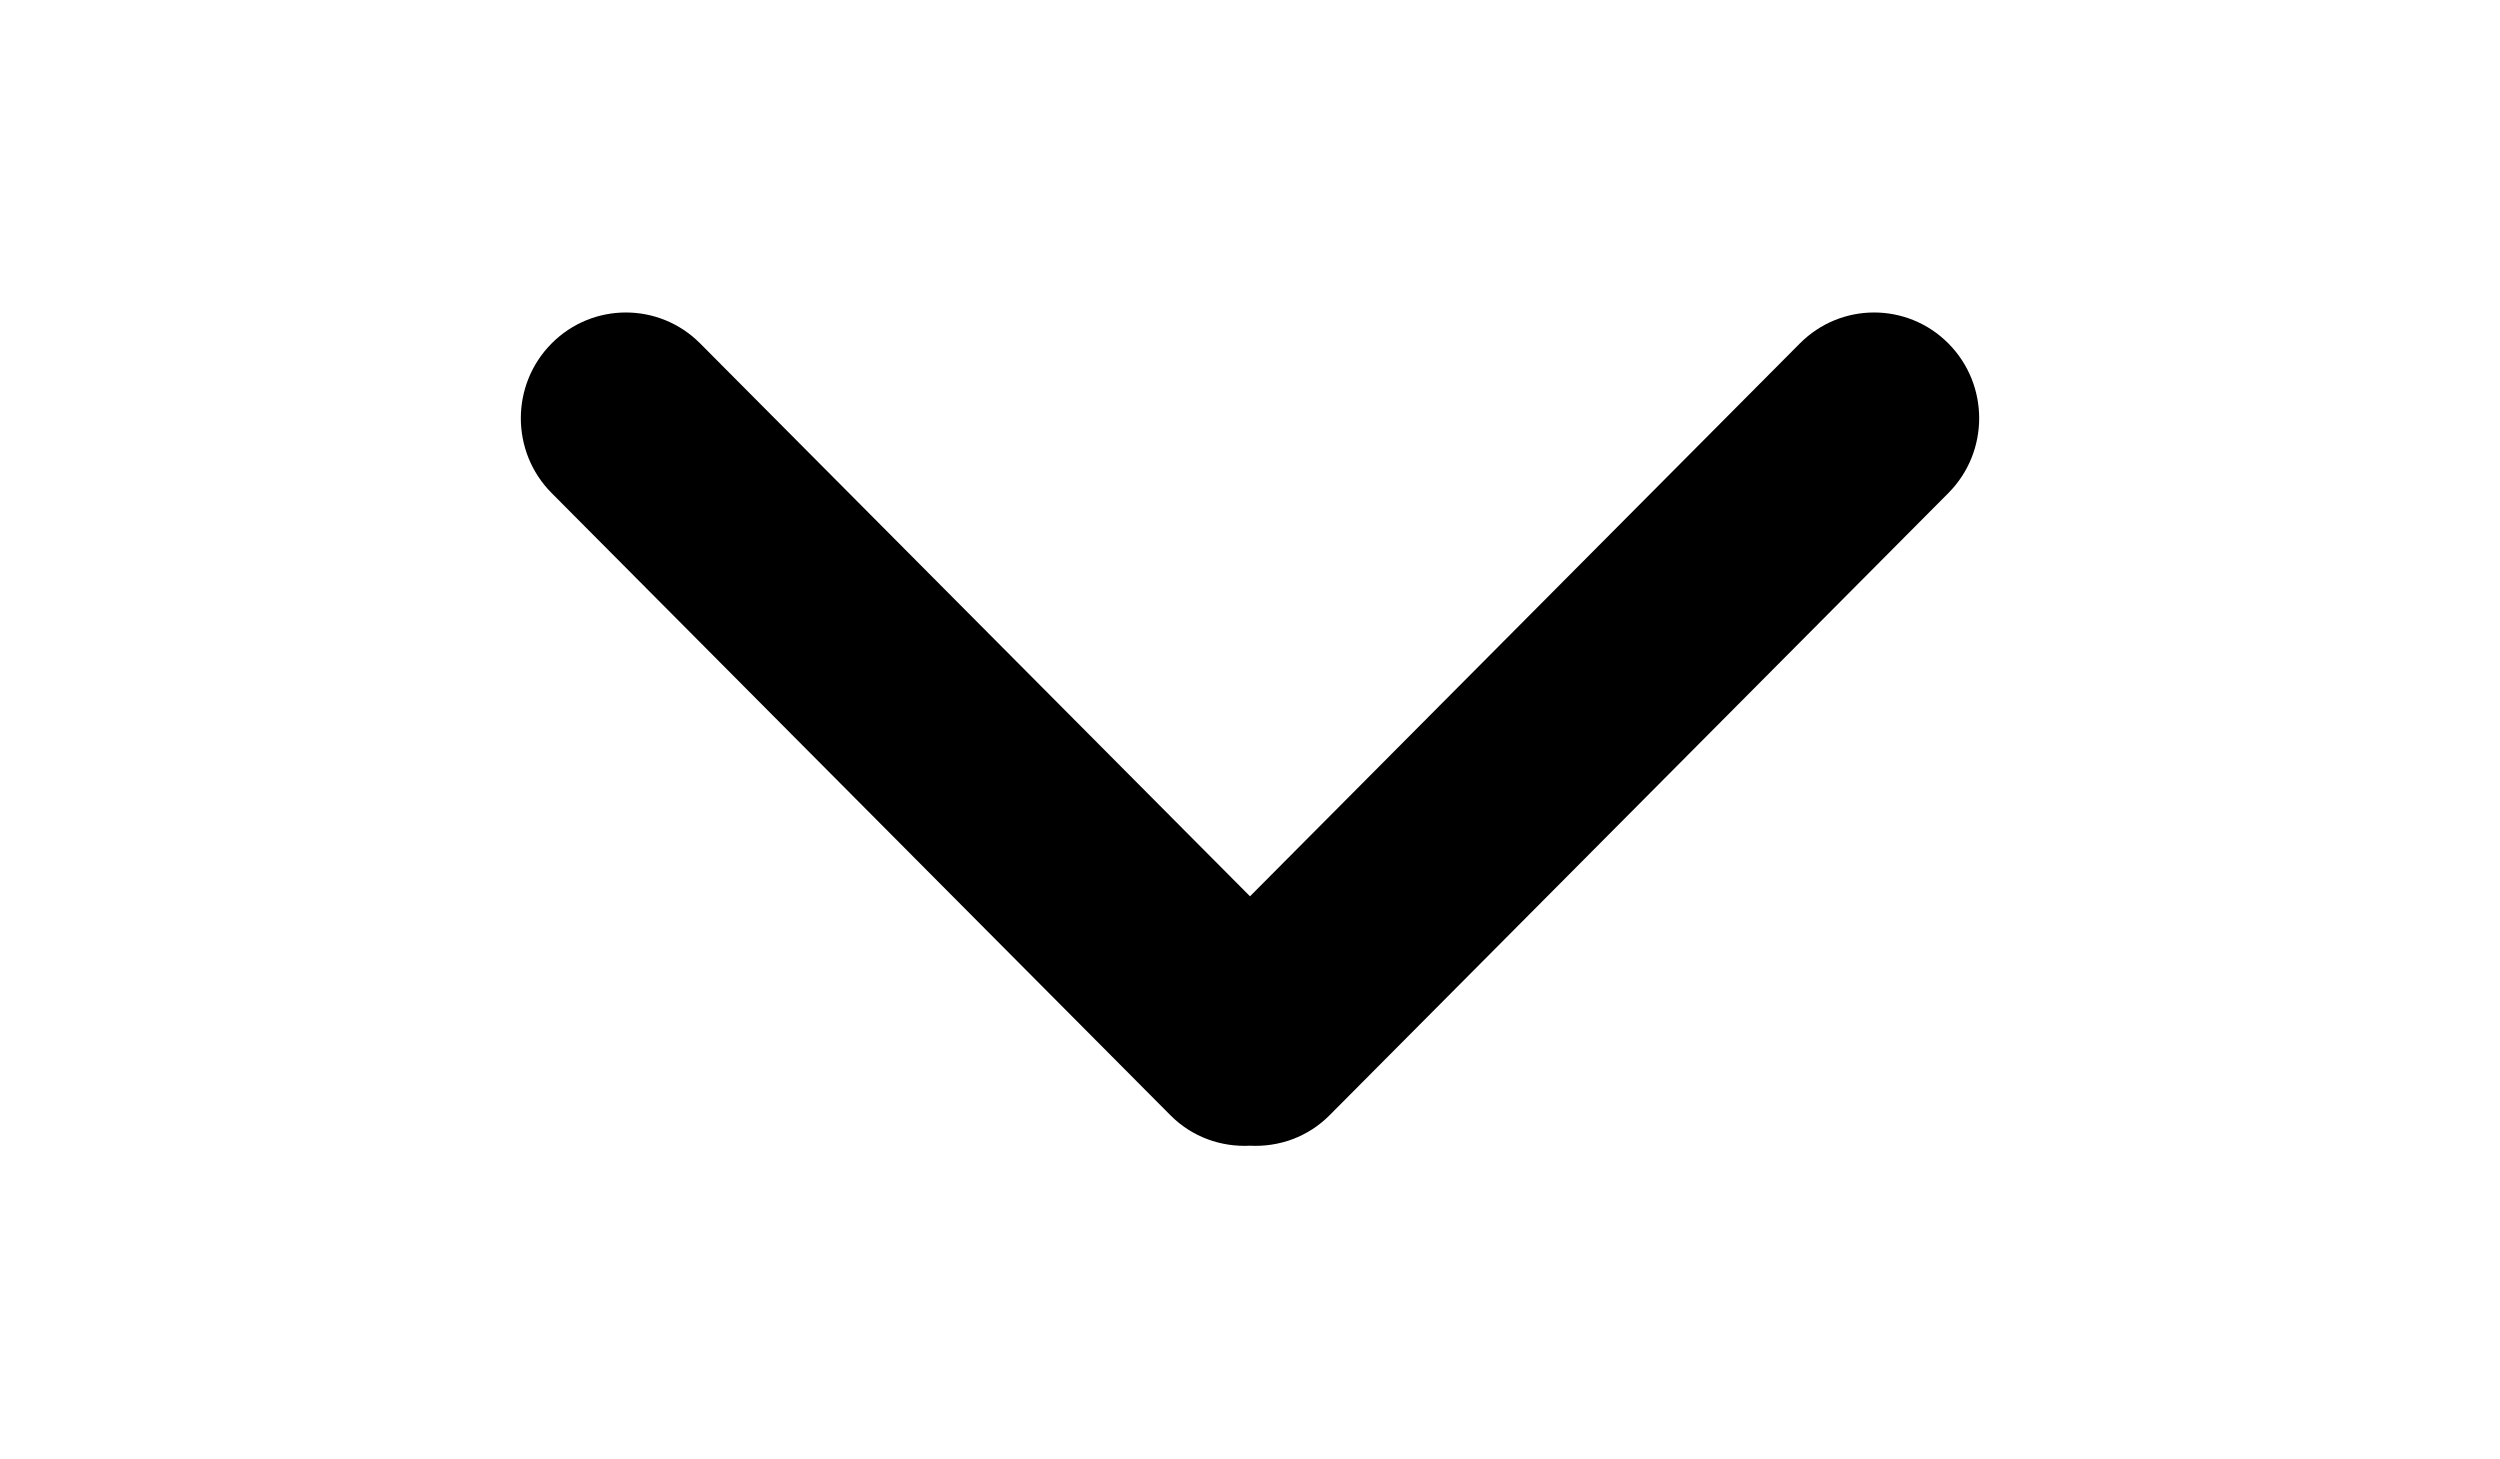
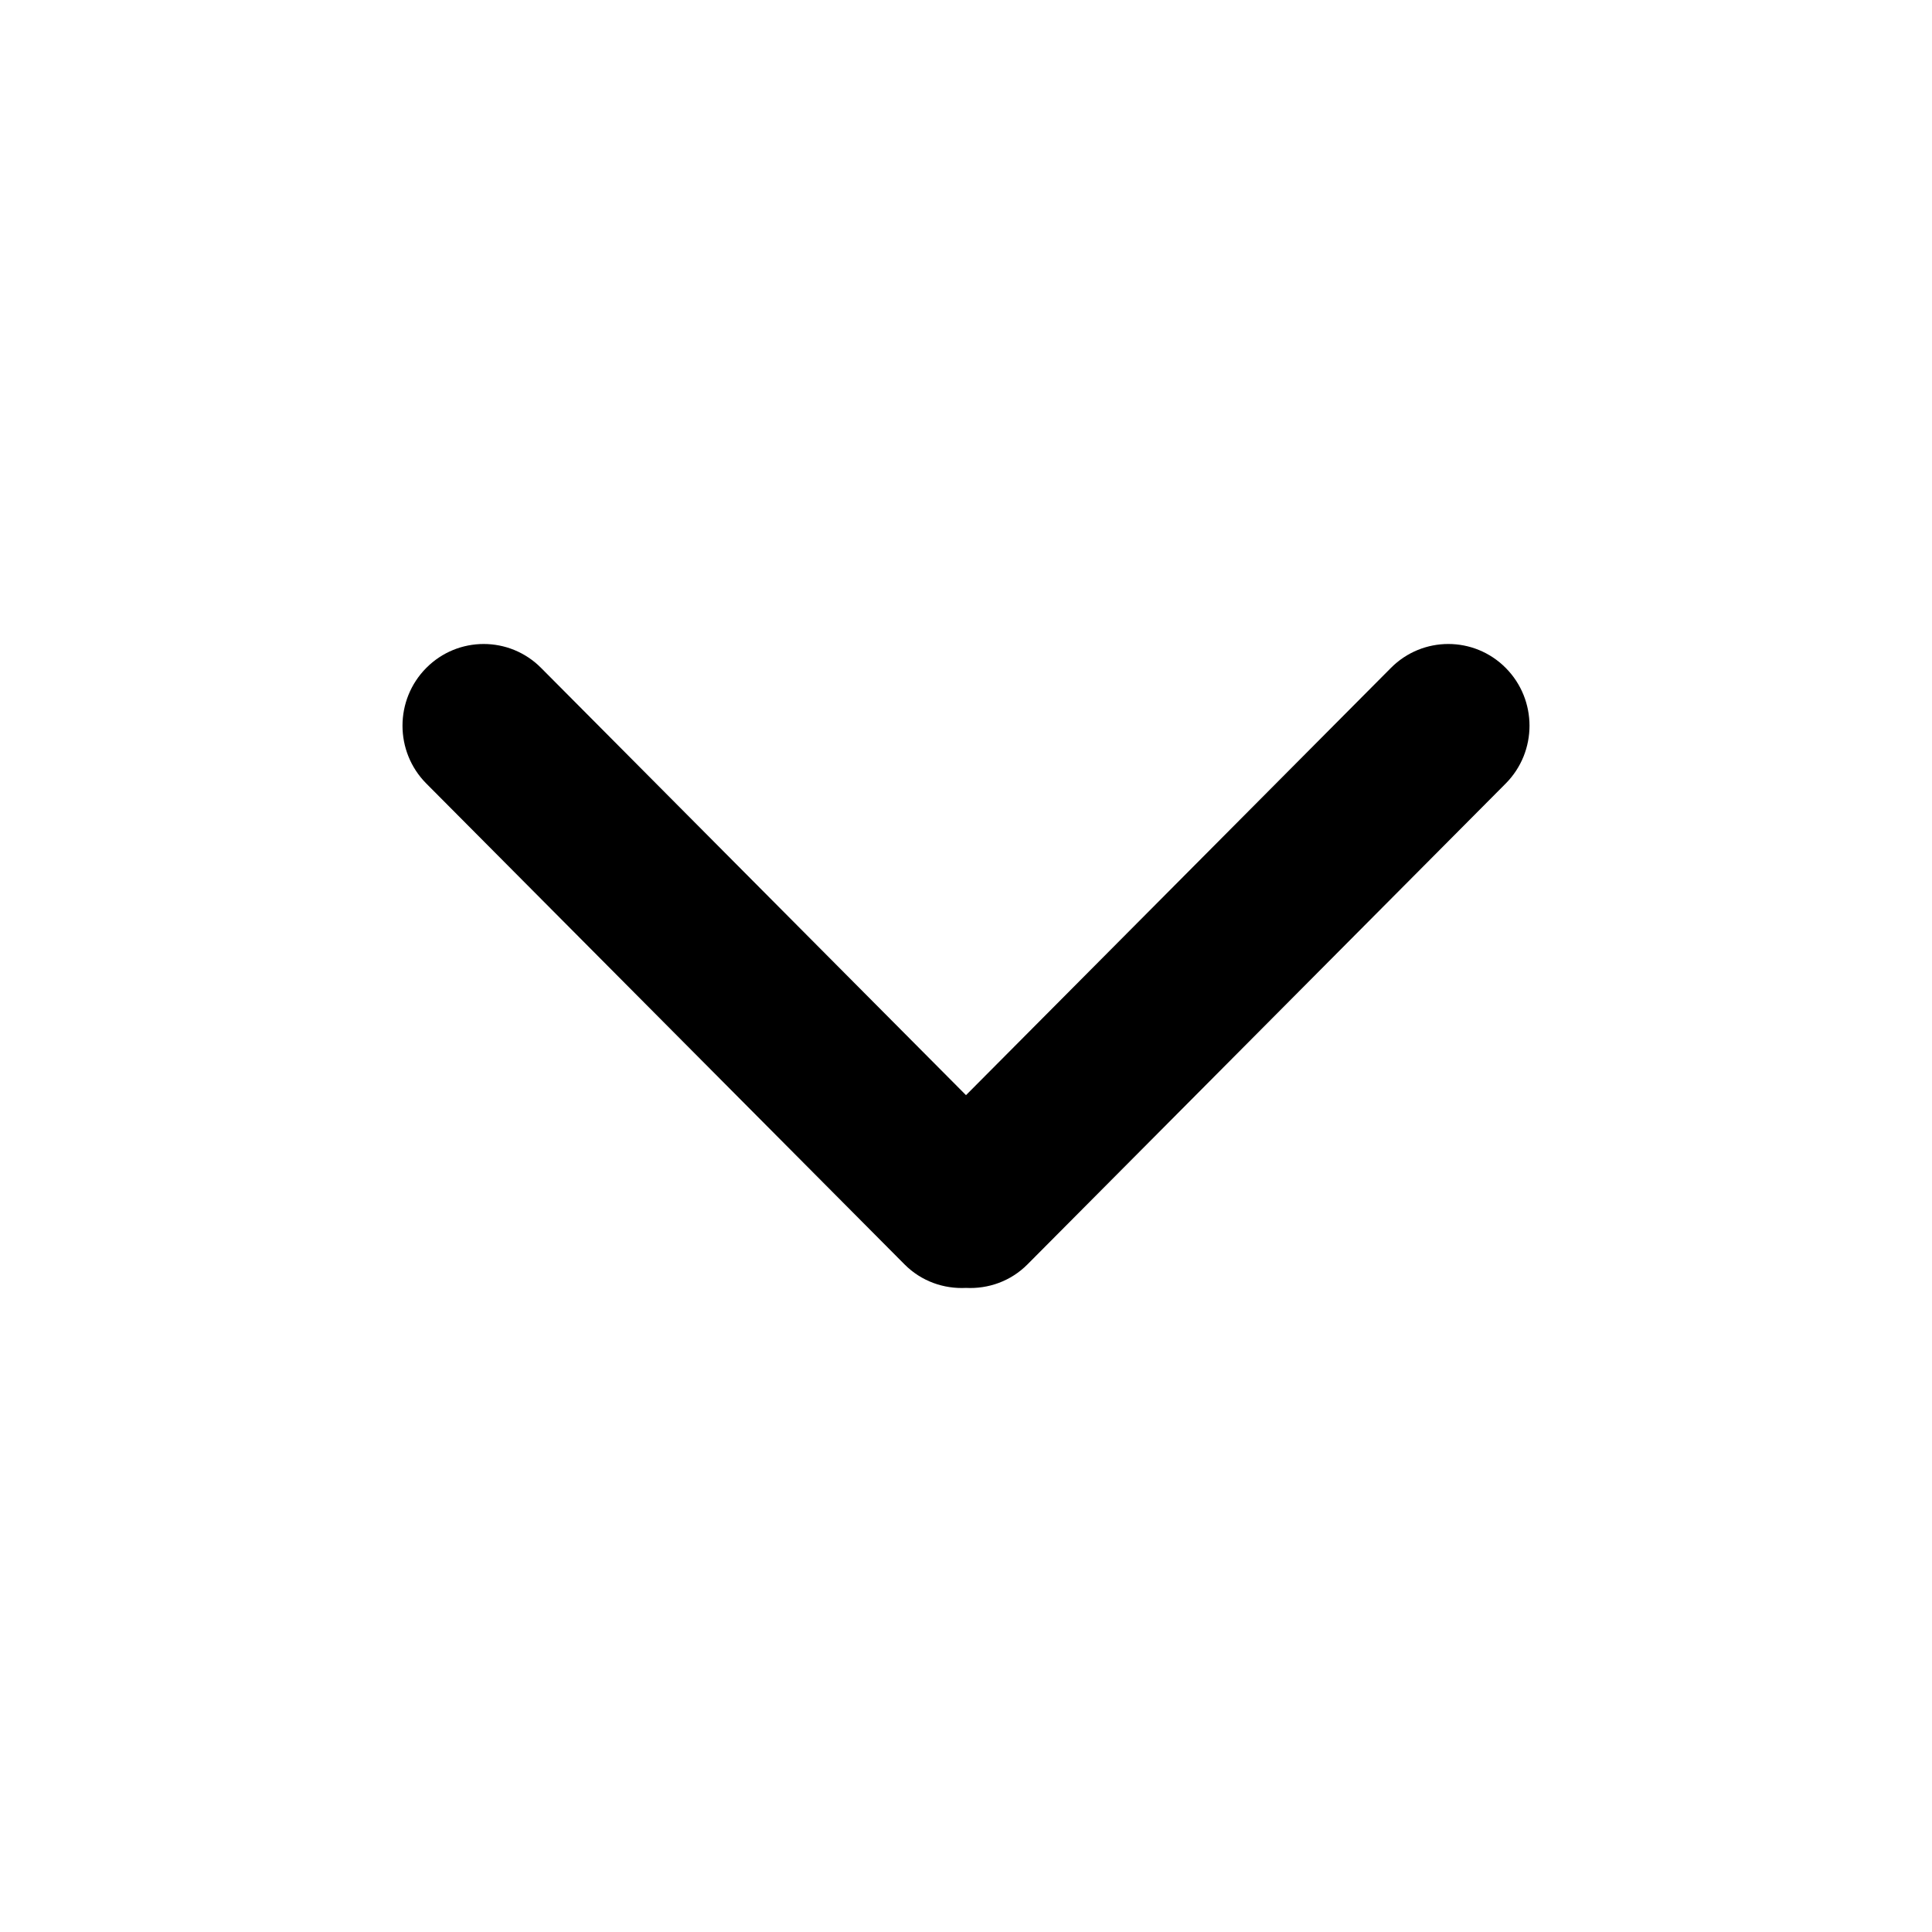
- <svg xmlns="http://www.w3.org/2000/svg" x="0px" y="0px" width="960px" height="560px" viewBox="0 0 960 560">
+ <svg xmlns="http://www.w3.org/2000/svg" width="25" height="25" viewBox="0 0 960 560">
  <g id="Rounded_Rectangle_33_copy_4_1_">
    <path d="M480,344.181L268.869,131.889c-15.756-15.859-41.3-15.859-57.054,0c-15.754,15.857-15.754,41.57,0,57.431l237.632,238.937   c8.395,8.451,19.562,12.254,30.553,11.698c10.993,0.556,22.159-3.247,30.555-11.698l237.631-238.937   c15.756-15.86,15.756-41.571,0-57.431s-41.299-15.859-57.051,0L480,344.181z" />
  </g>
</svg>
